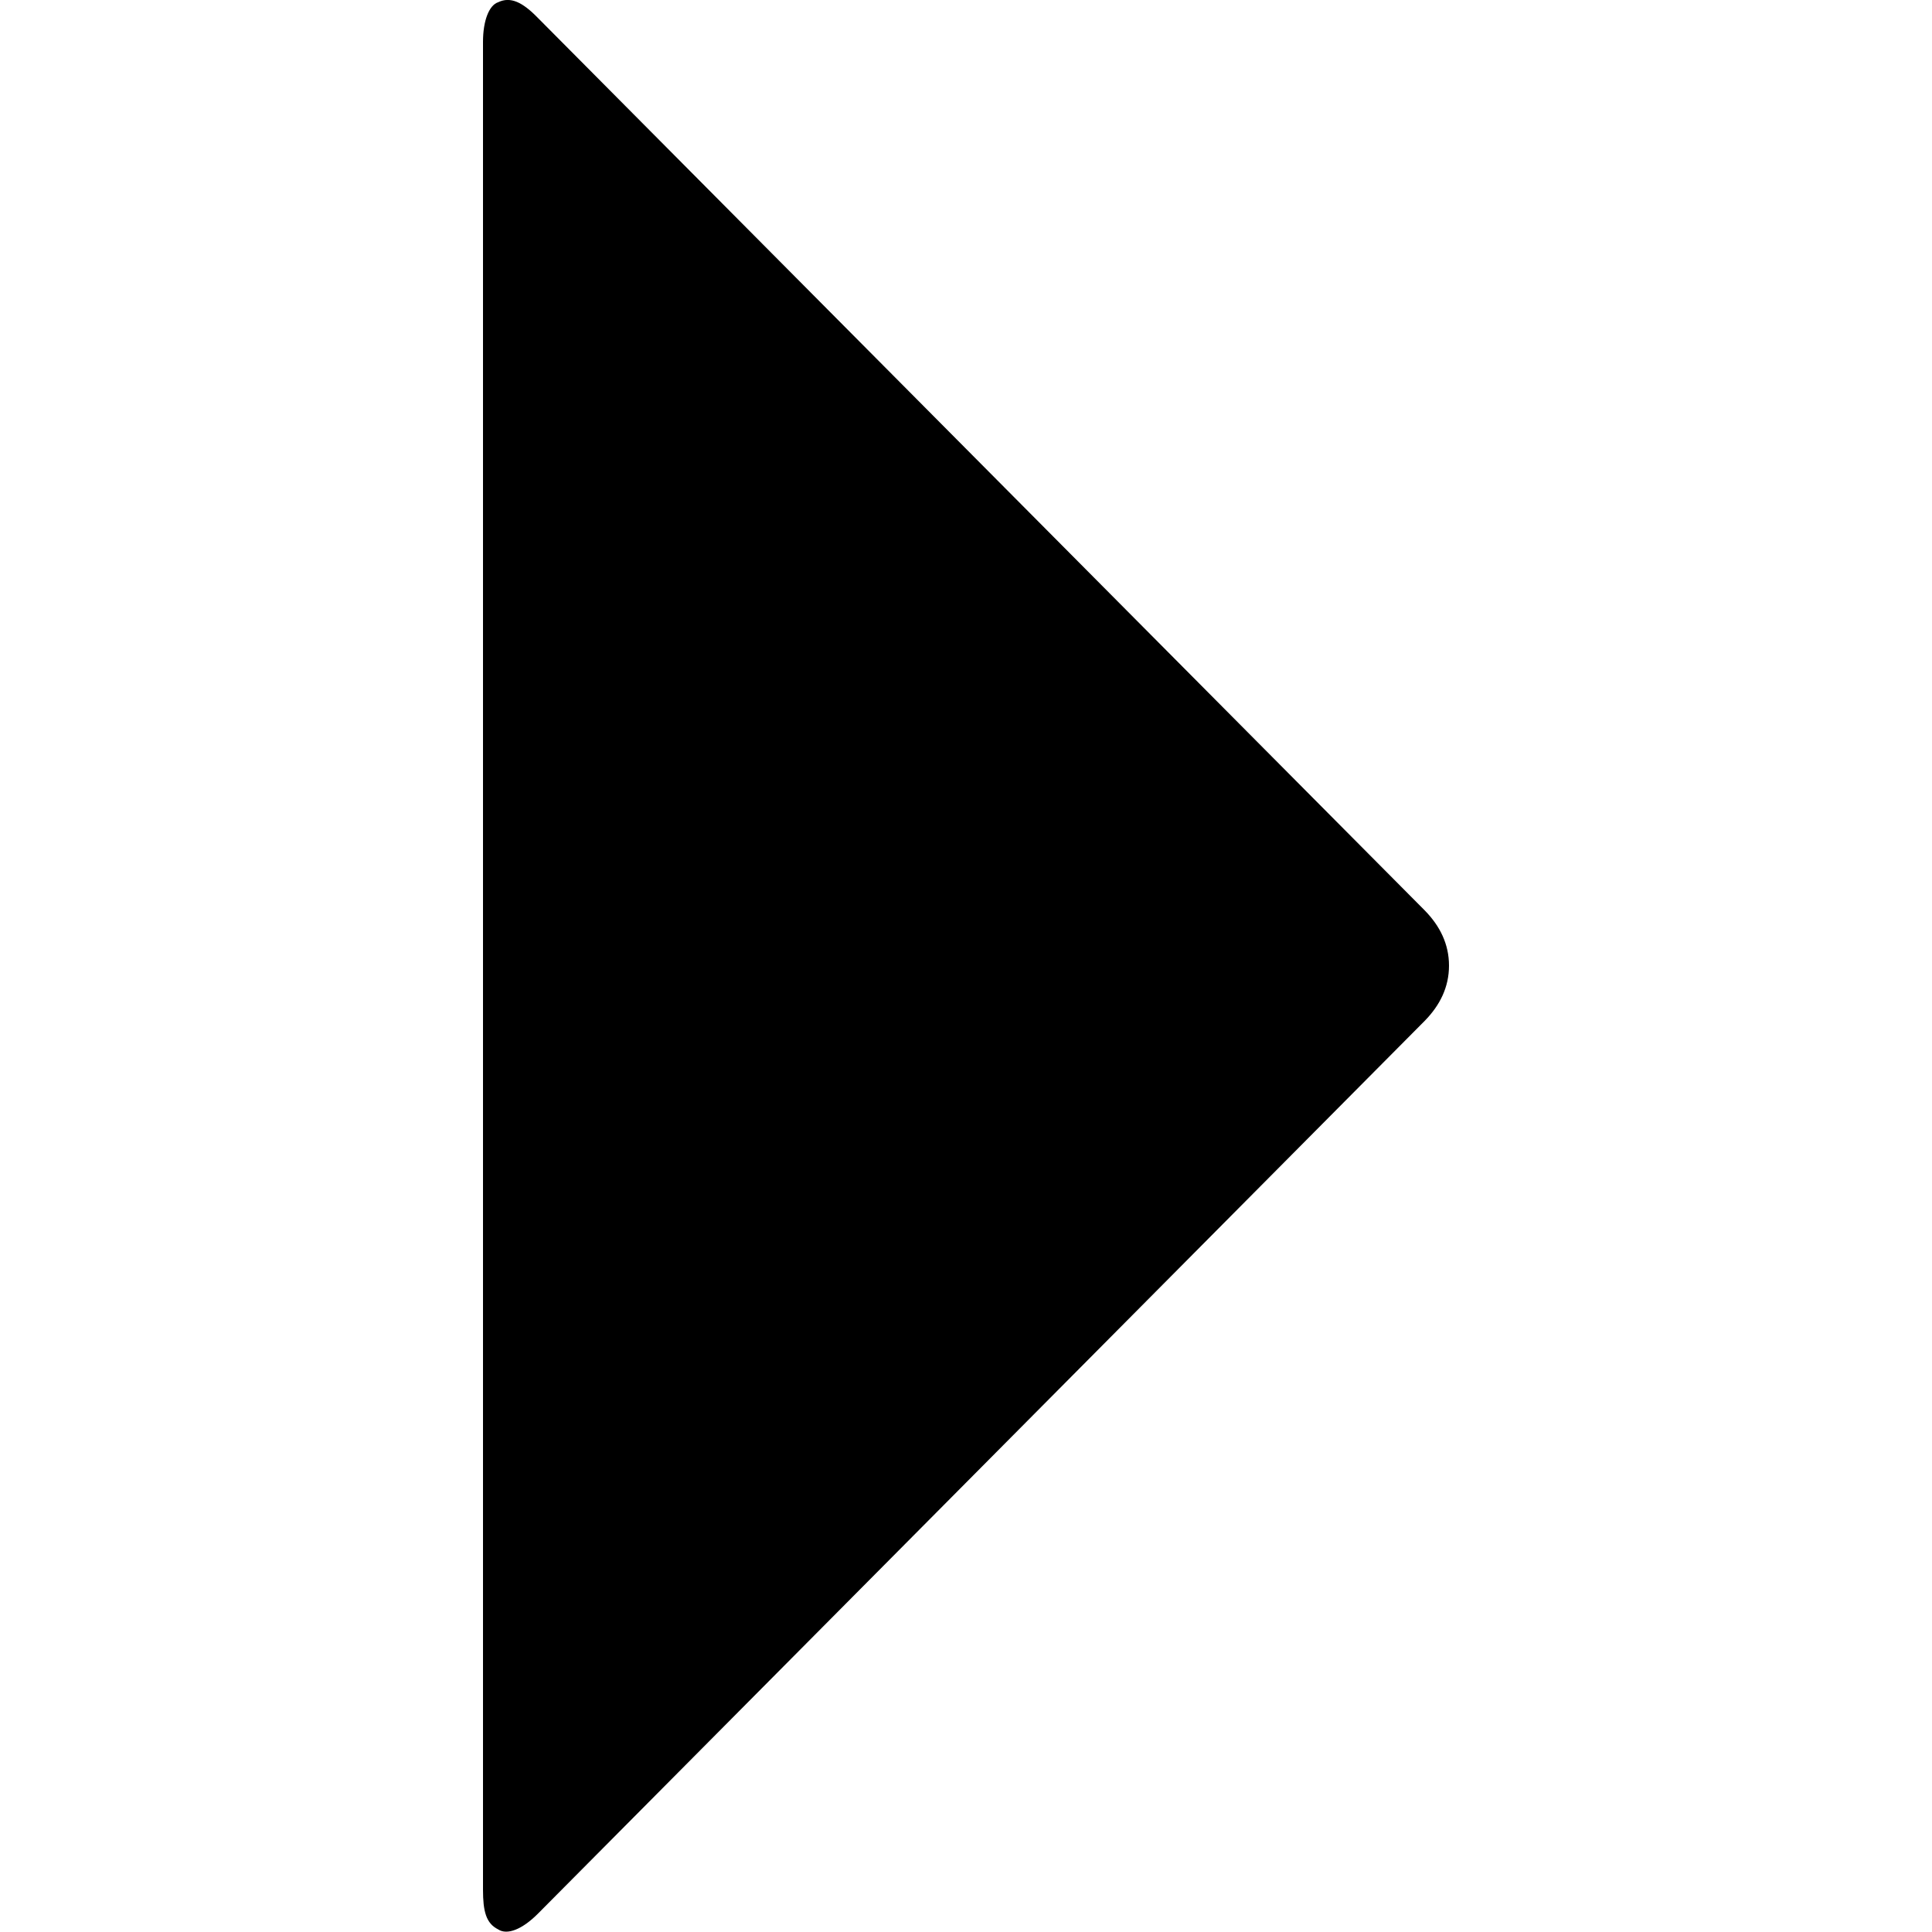
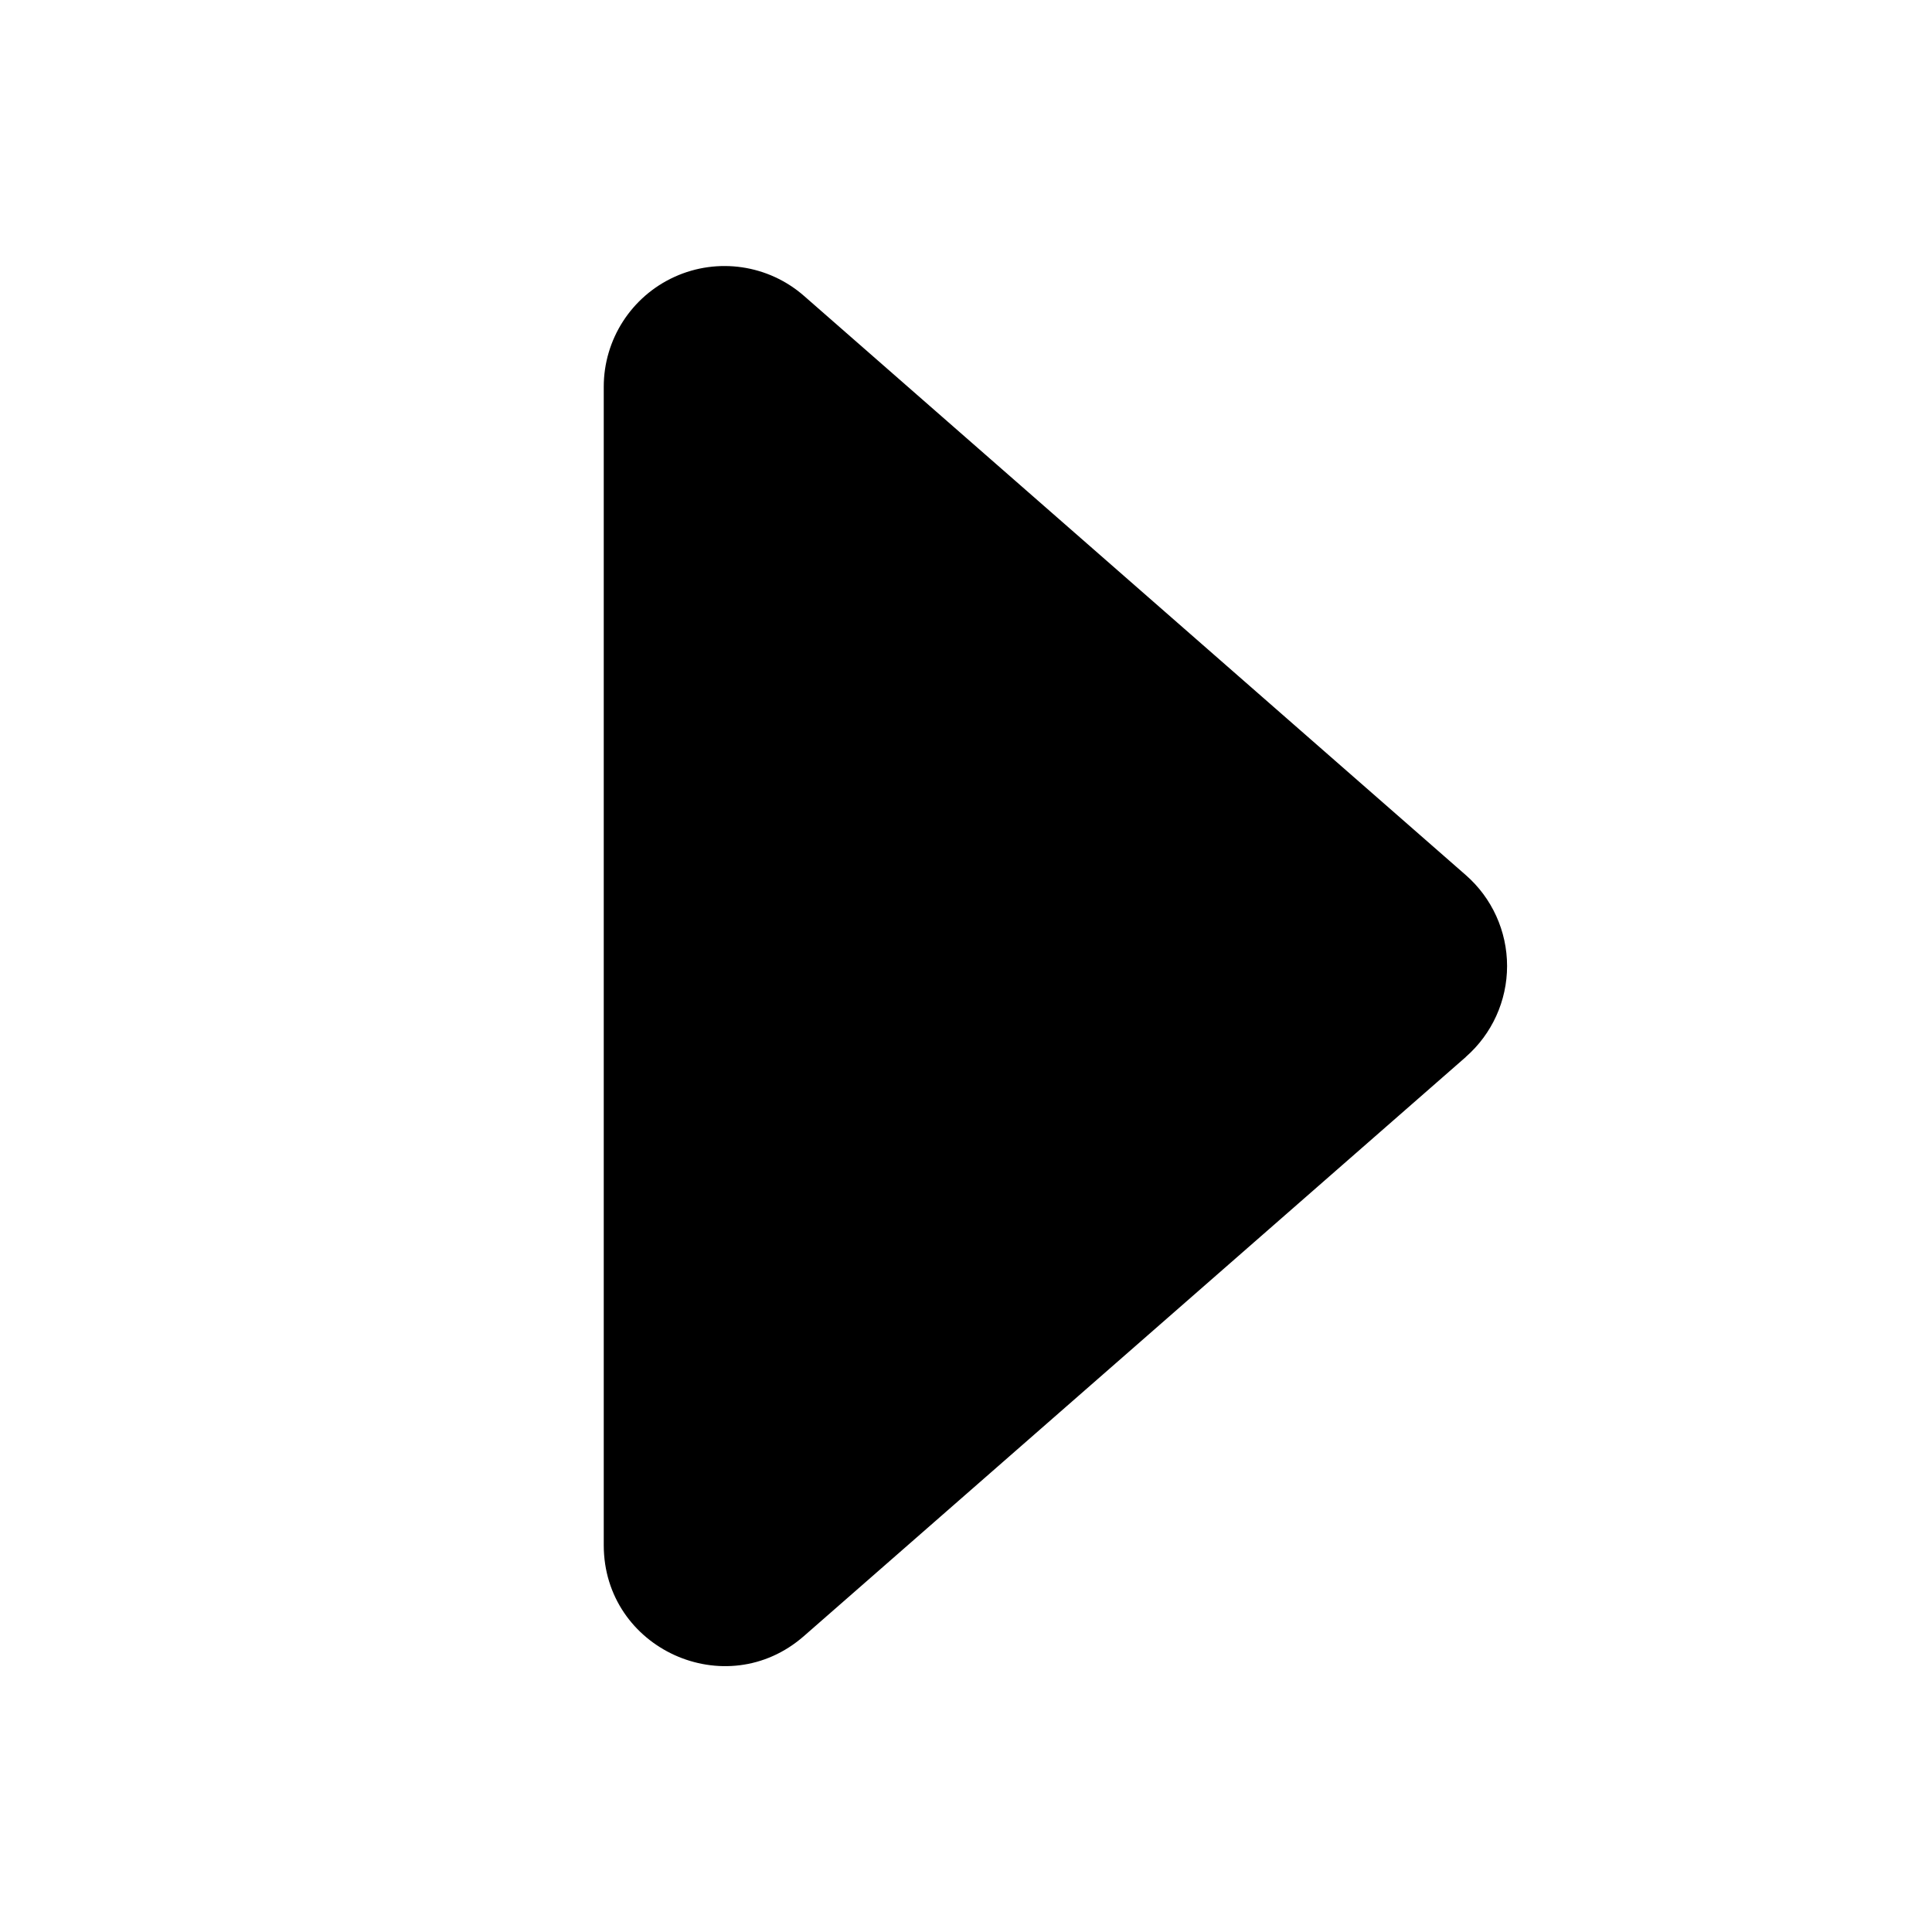
- <svg xmlns="http://www.w3.org/2000/svg" version="1.1" id="Layer_1" x="0px" y="0px" viewBox="-49 141 512 512" enable-background="new -49 141 512 512" xml:space="preserve">
-   <path d="M79,641.8c0,5.7,0.8,8.9,4,10.5c2.4,1.6,6.4,0,10.5-4.1l235.1-236.7c4-4.1,6.4-8.9,6.4-14.6s-2.4-10.5-6.4-14.6L93.5,145.7  c-4-4.1-7.2-5.7-10.5-4.1c-2.4,0.8-4,4.9-4,10.5" />
+ <svg xmlns="http://www.w3.org/2000/svg" width="16" height="16" fill="currentColor" class="bi bi-caret-right-fill" viewBox="0 0 16 16">
+   <path d="m12.14 8.753-5.482 4.796c-.646.566-1.658.106-1.658-.753V3.204a1 1 0 0 1 1.659-.753l5.48 4.796a1 1 0 0 1 0 1.506z" />
</svg>
